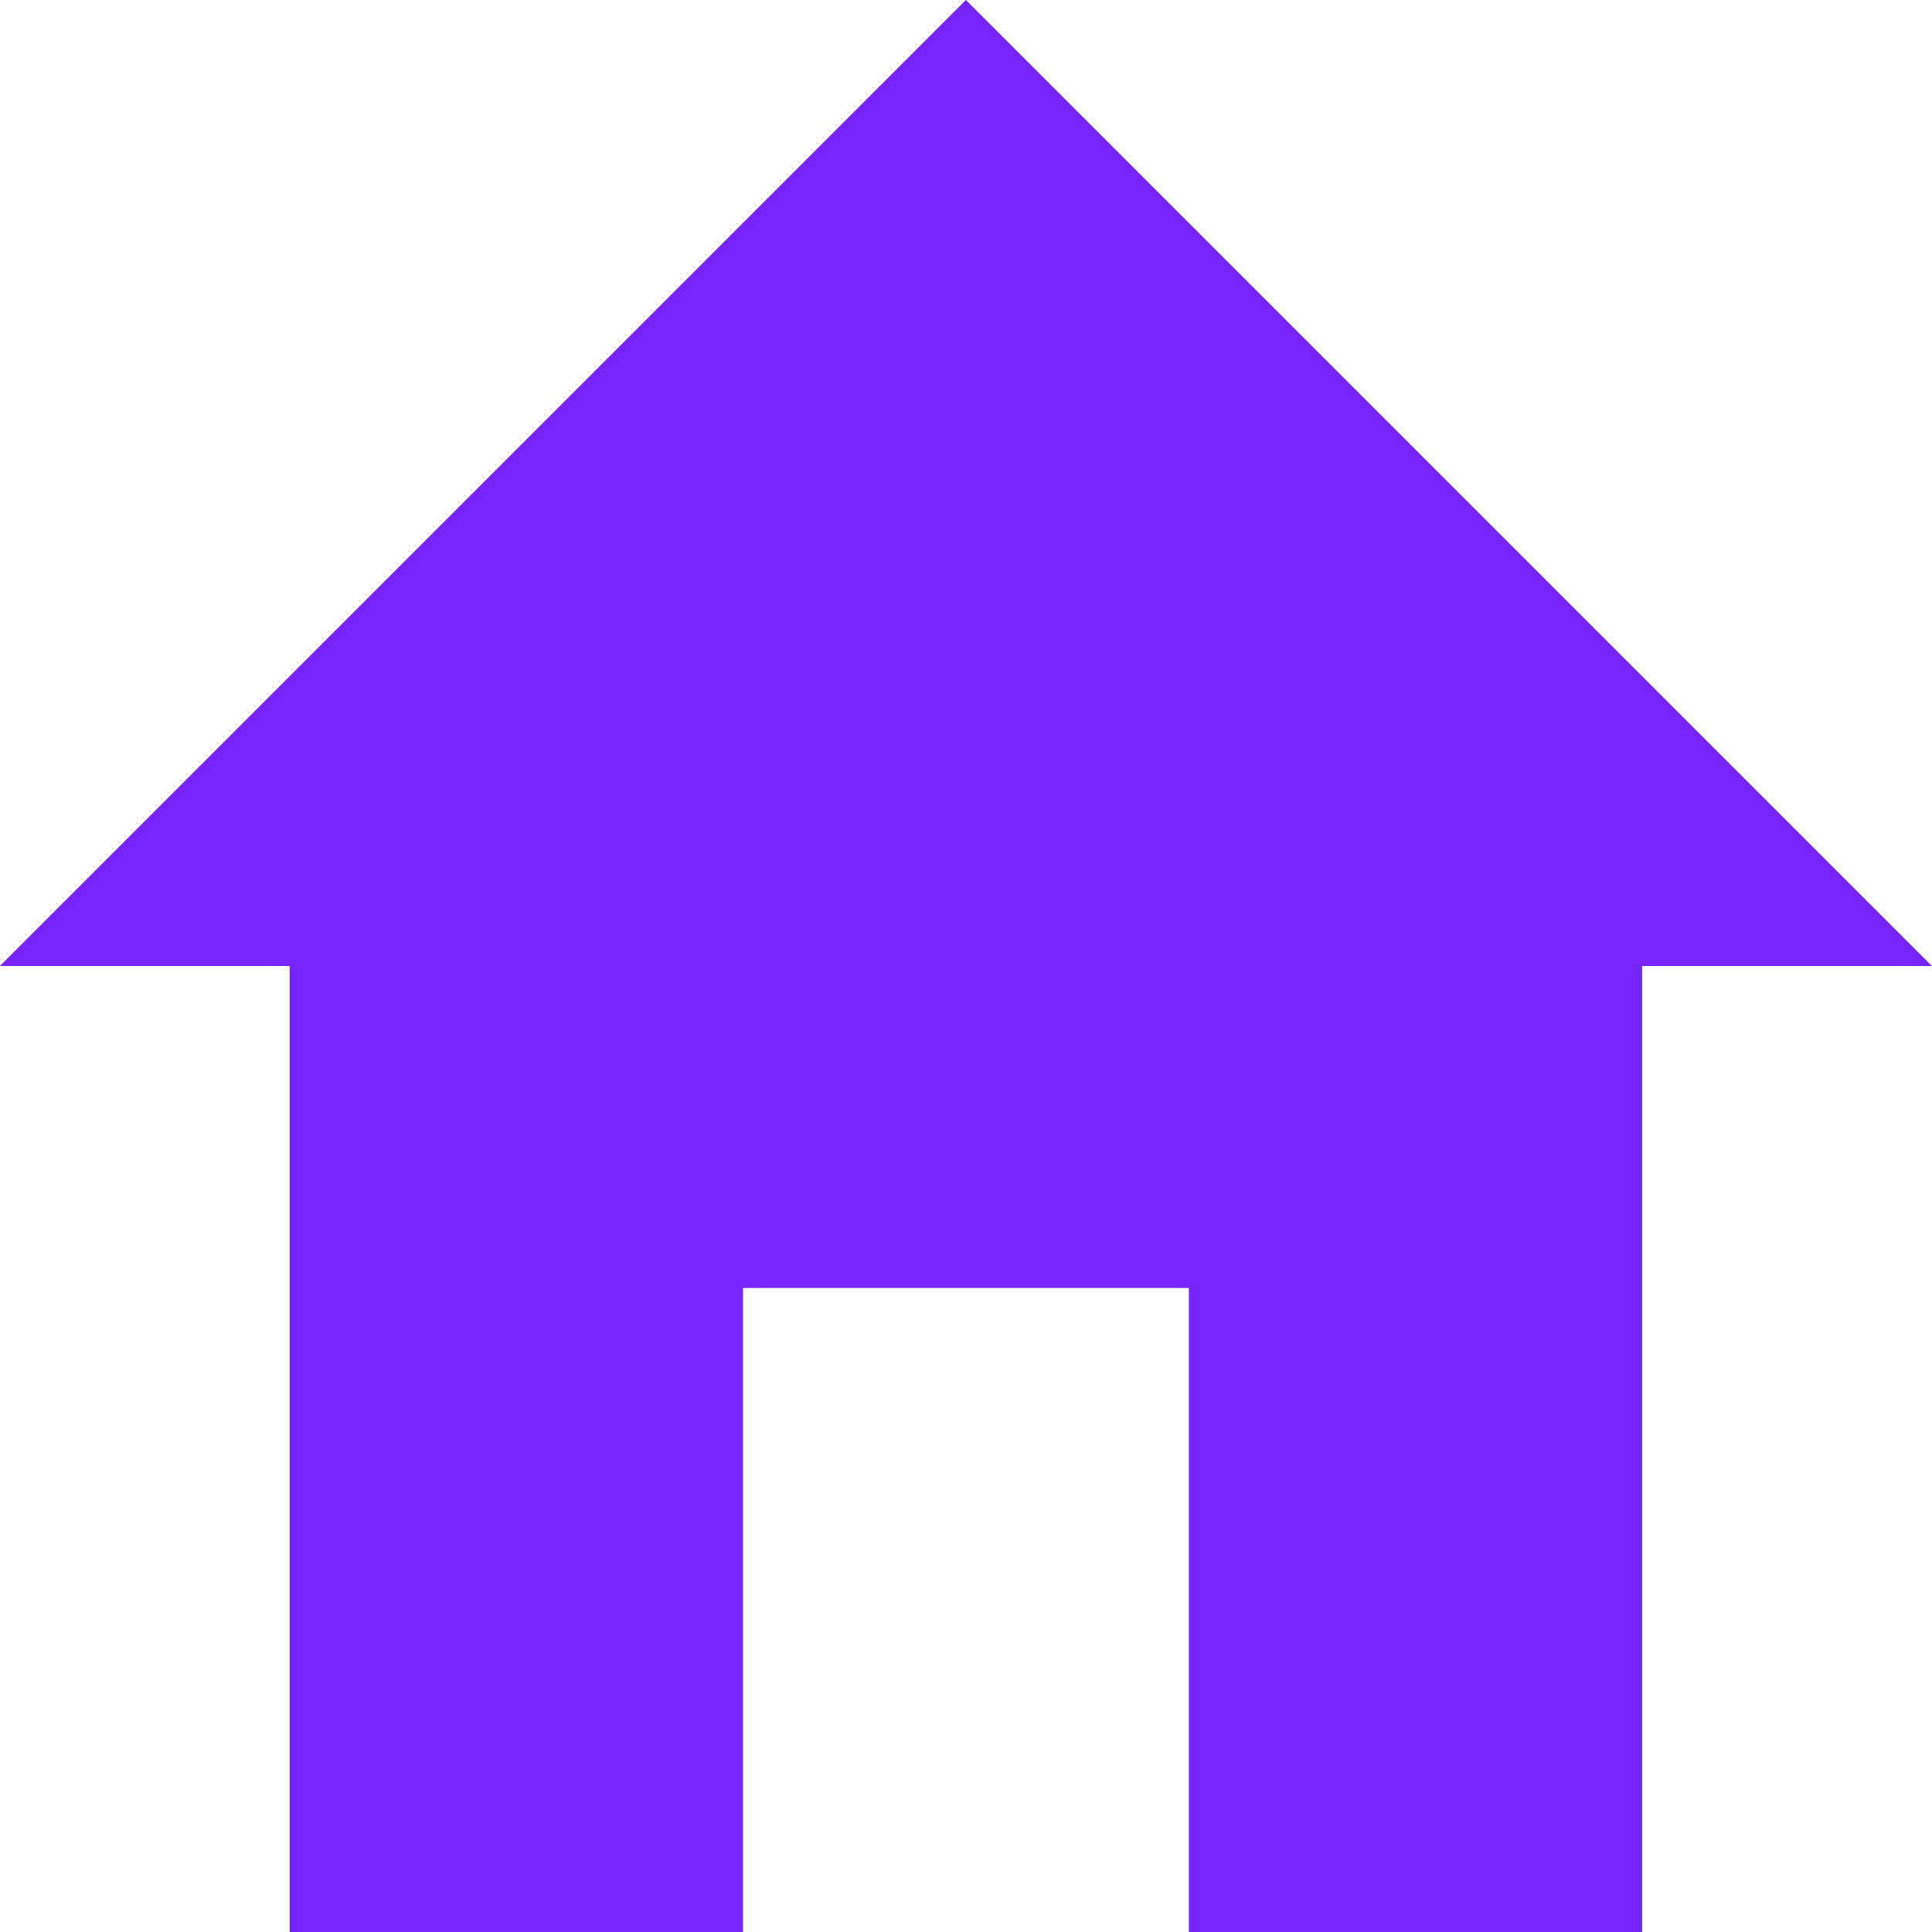
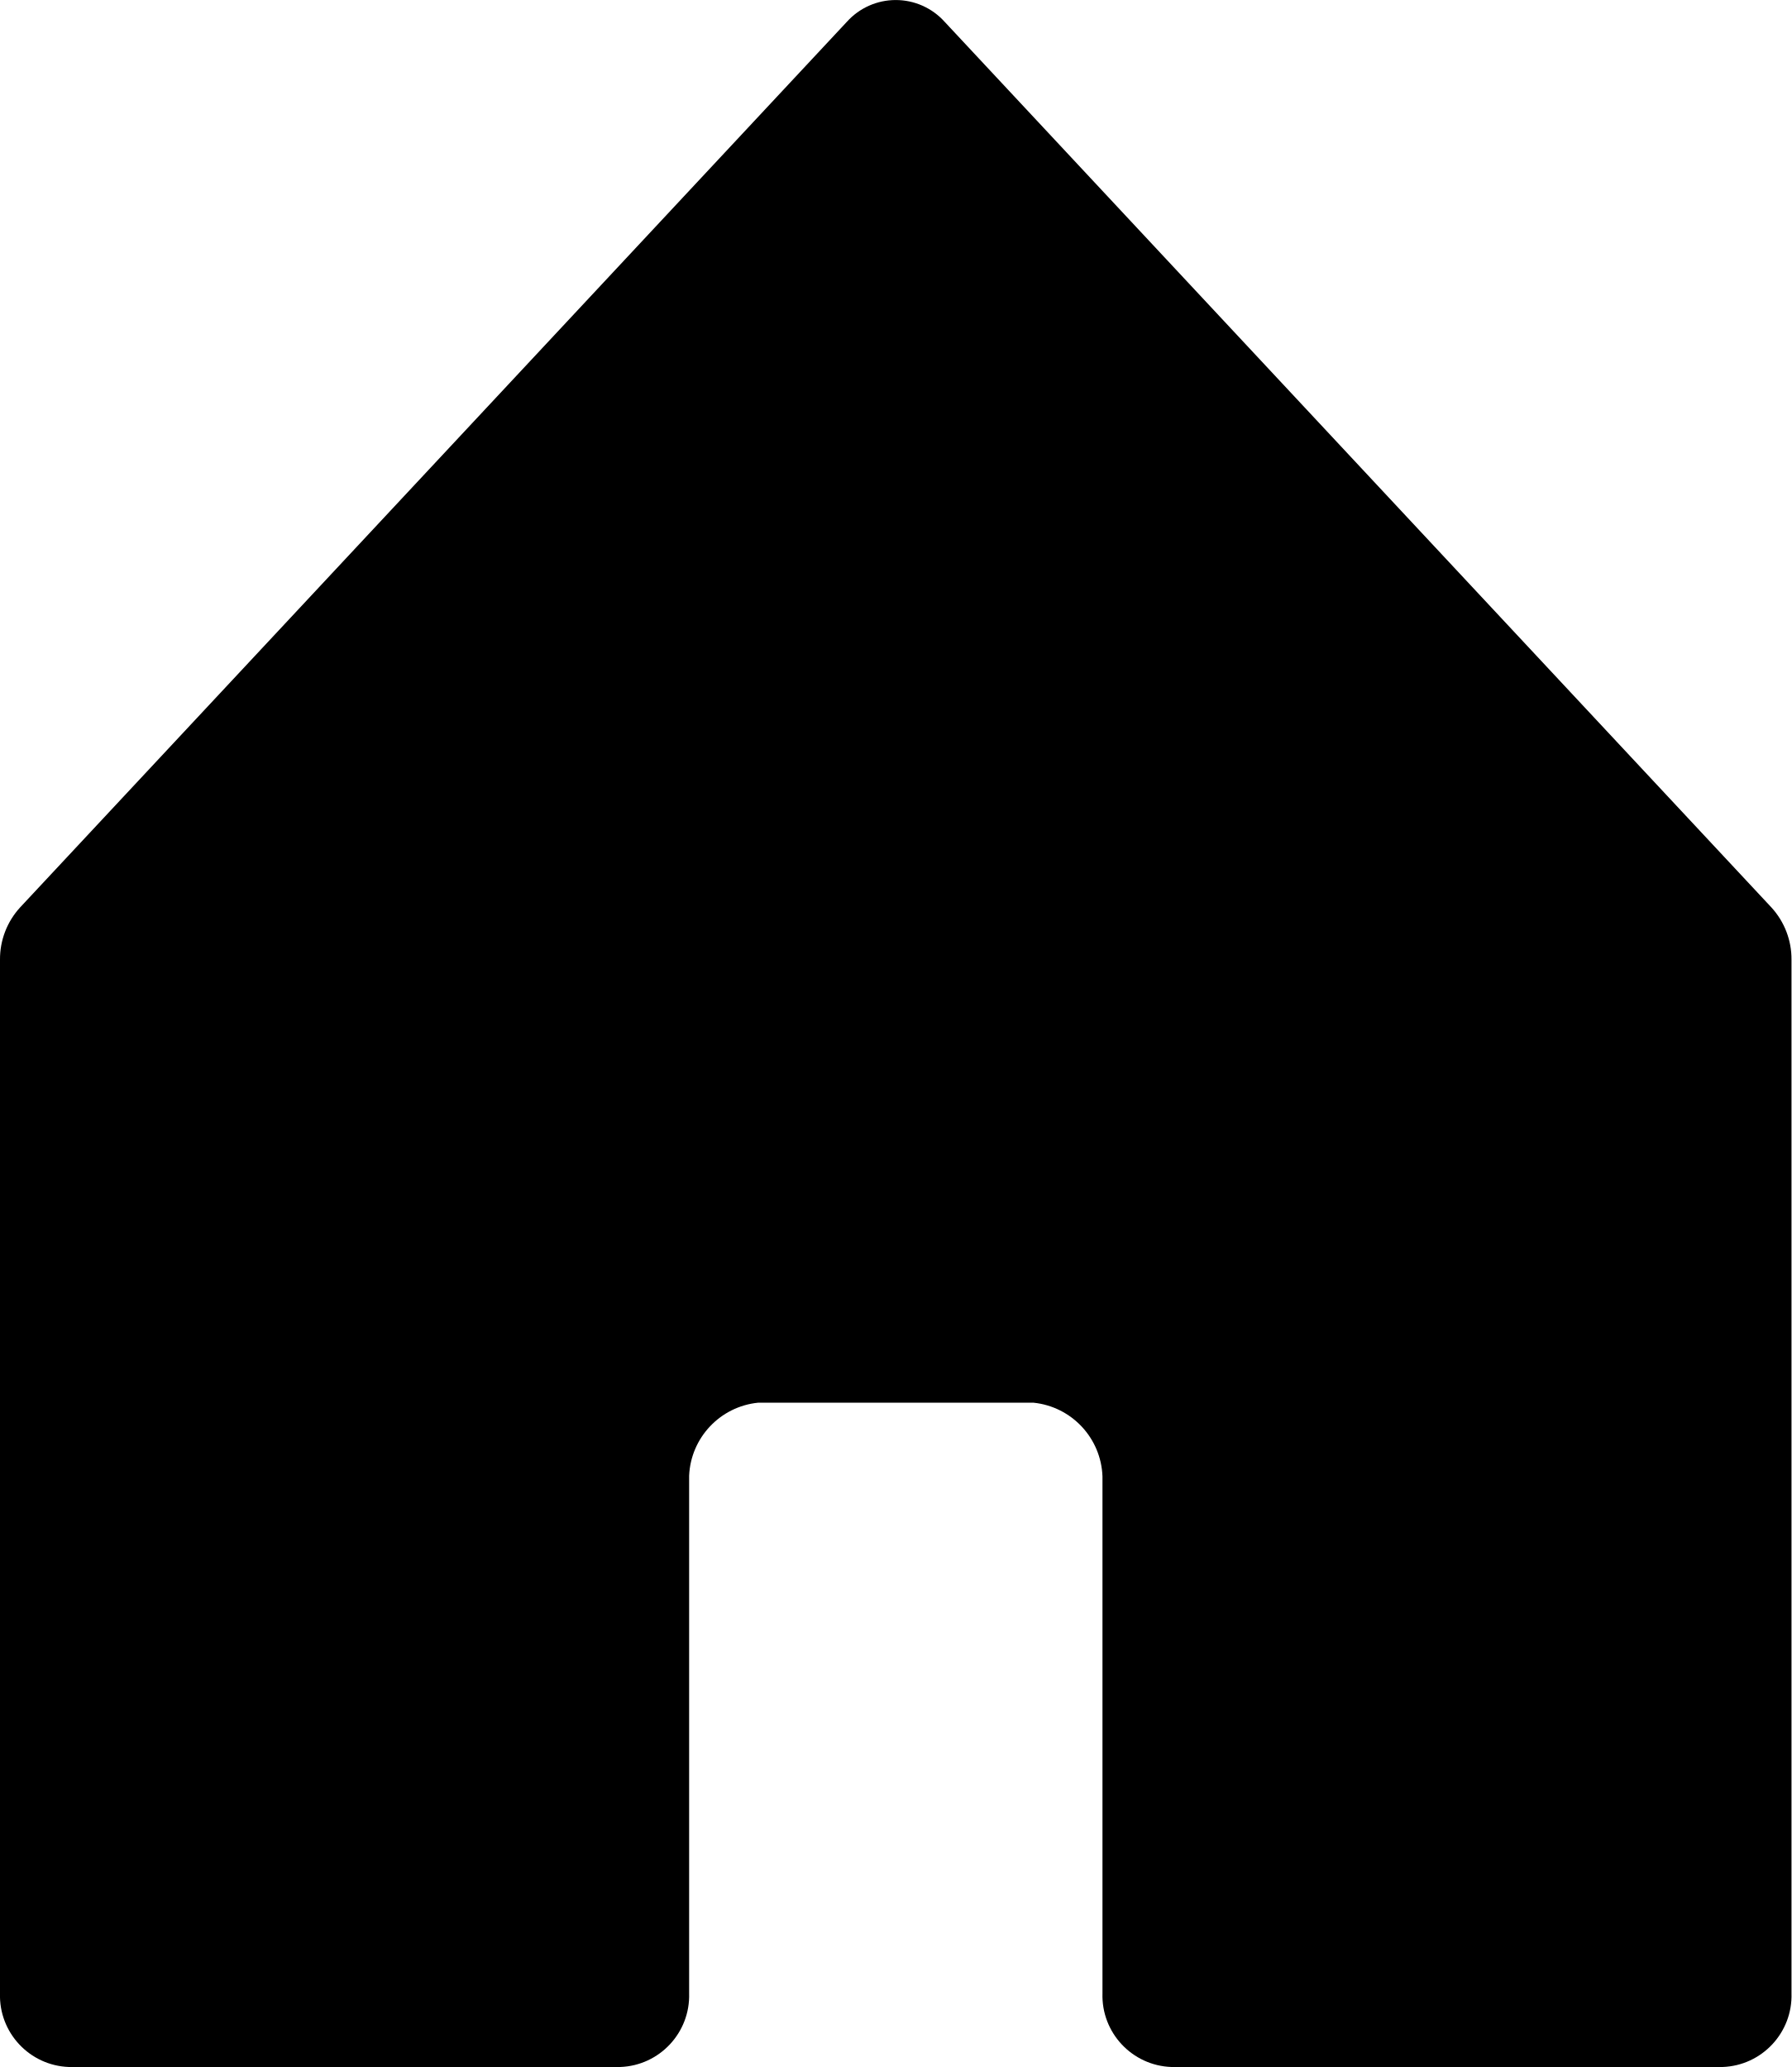
- <svg xmlns="http://www.w3.org/2000/svg" width="20" height="20" viewBox="0 0 20 20">
-   <path id="Icon_ionic-md-home" data-name="Icon ionic-md-home" d="M11.067,24.5V17.833h4.615V24.5h4.692v-10h3l-10-10-10,10h3v10Z" transform="translate(-3.375 -4.5)" fill="#7624fe" />
+ <svg xmlns="http://www.w3.org/2000/svg" width="17.333" height="20.001" viewBox="0 0 17.333 20.001">
+   <g id="house-door-fill" transform="translate(-1.875 -1.248)">
+     <path id="Path_281" data-name="Path 281" d="M8.542,15.528v5.007a.692.692,0,0,1-.667.714H2.542a.692.692,0,0,1-.667-.714v-10a.741.741,0,0,1,.194-.506l8-8.571a.636.636,0,0,1,.944,0l8,8.571a.741.741,0,0,1,.194.506v10a.692.692,0,0,1-.667.714H13.208a.692.692,0,0,1-.667-.714v-5a.744.744,0,0,0-.667-.714H9.209A.743.743,0,0,0,8.542,15.528Z" transform="translate(0)" />
+   </g>
</svg>
